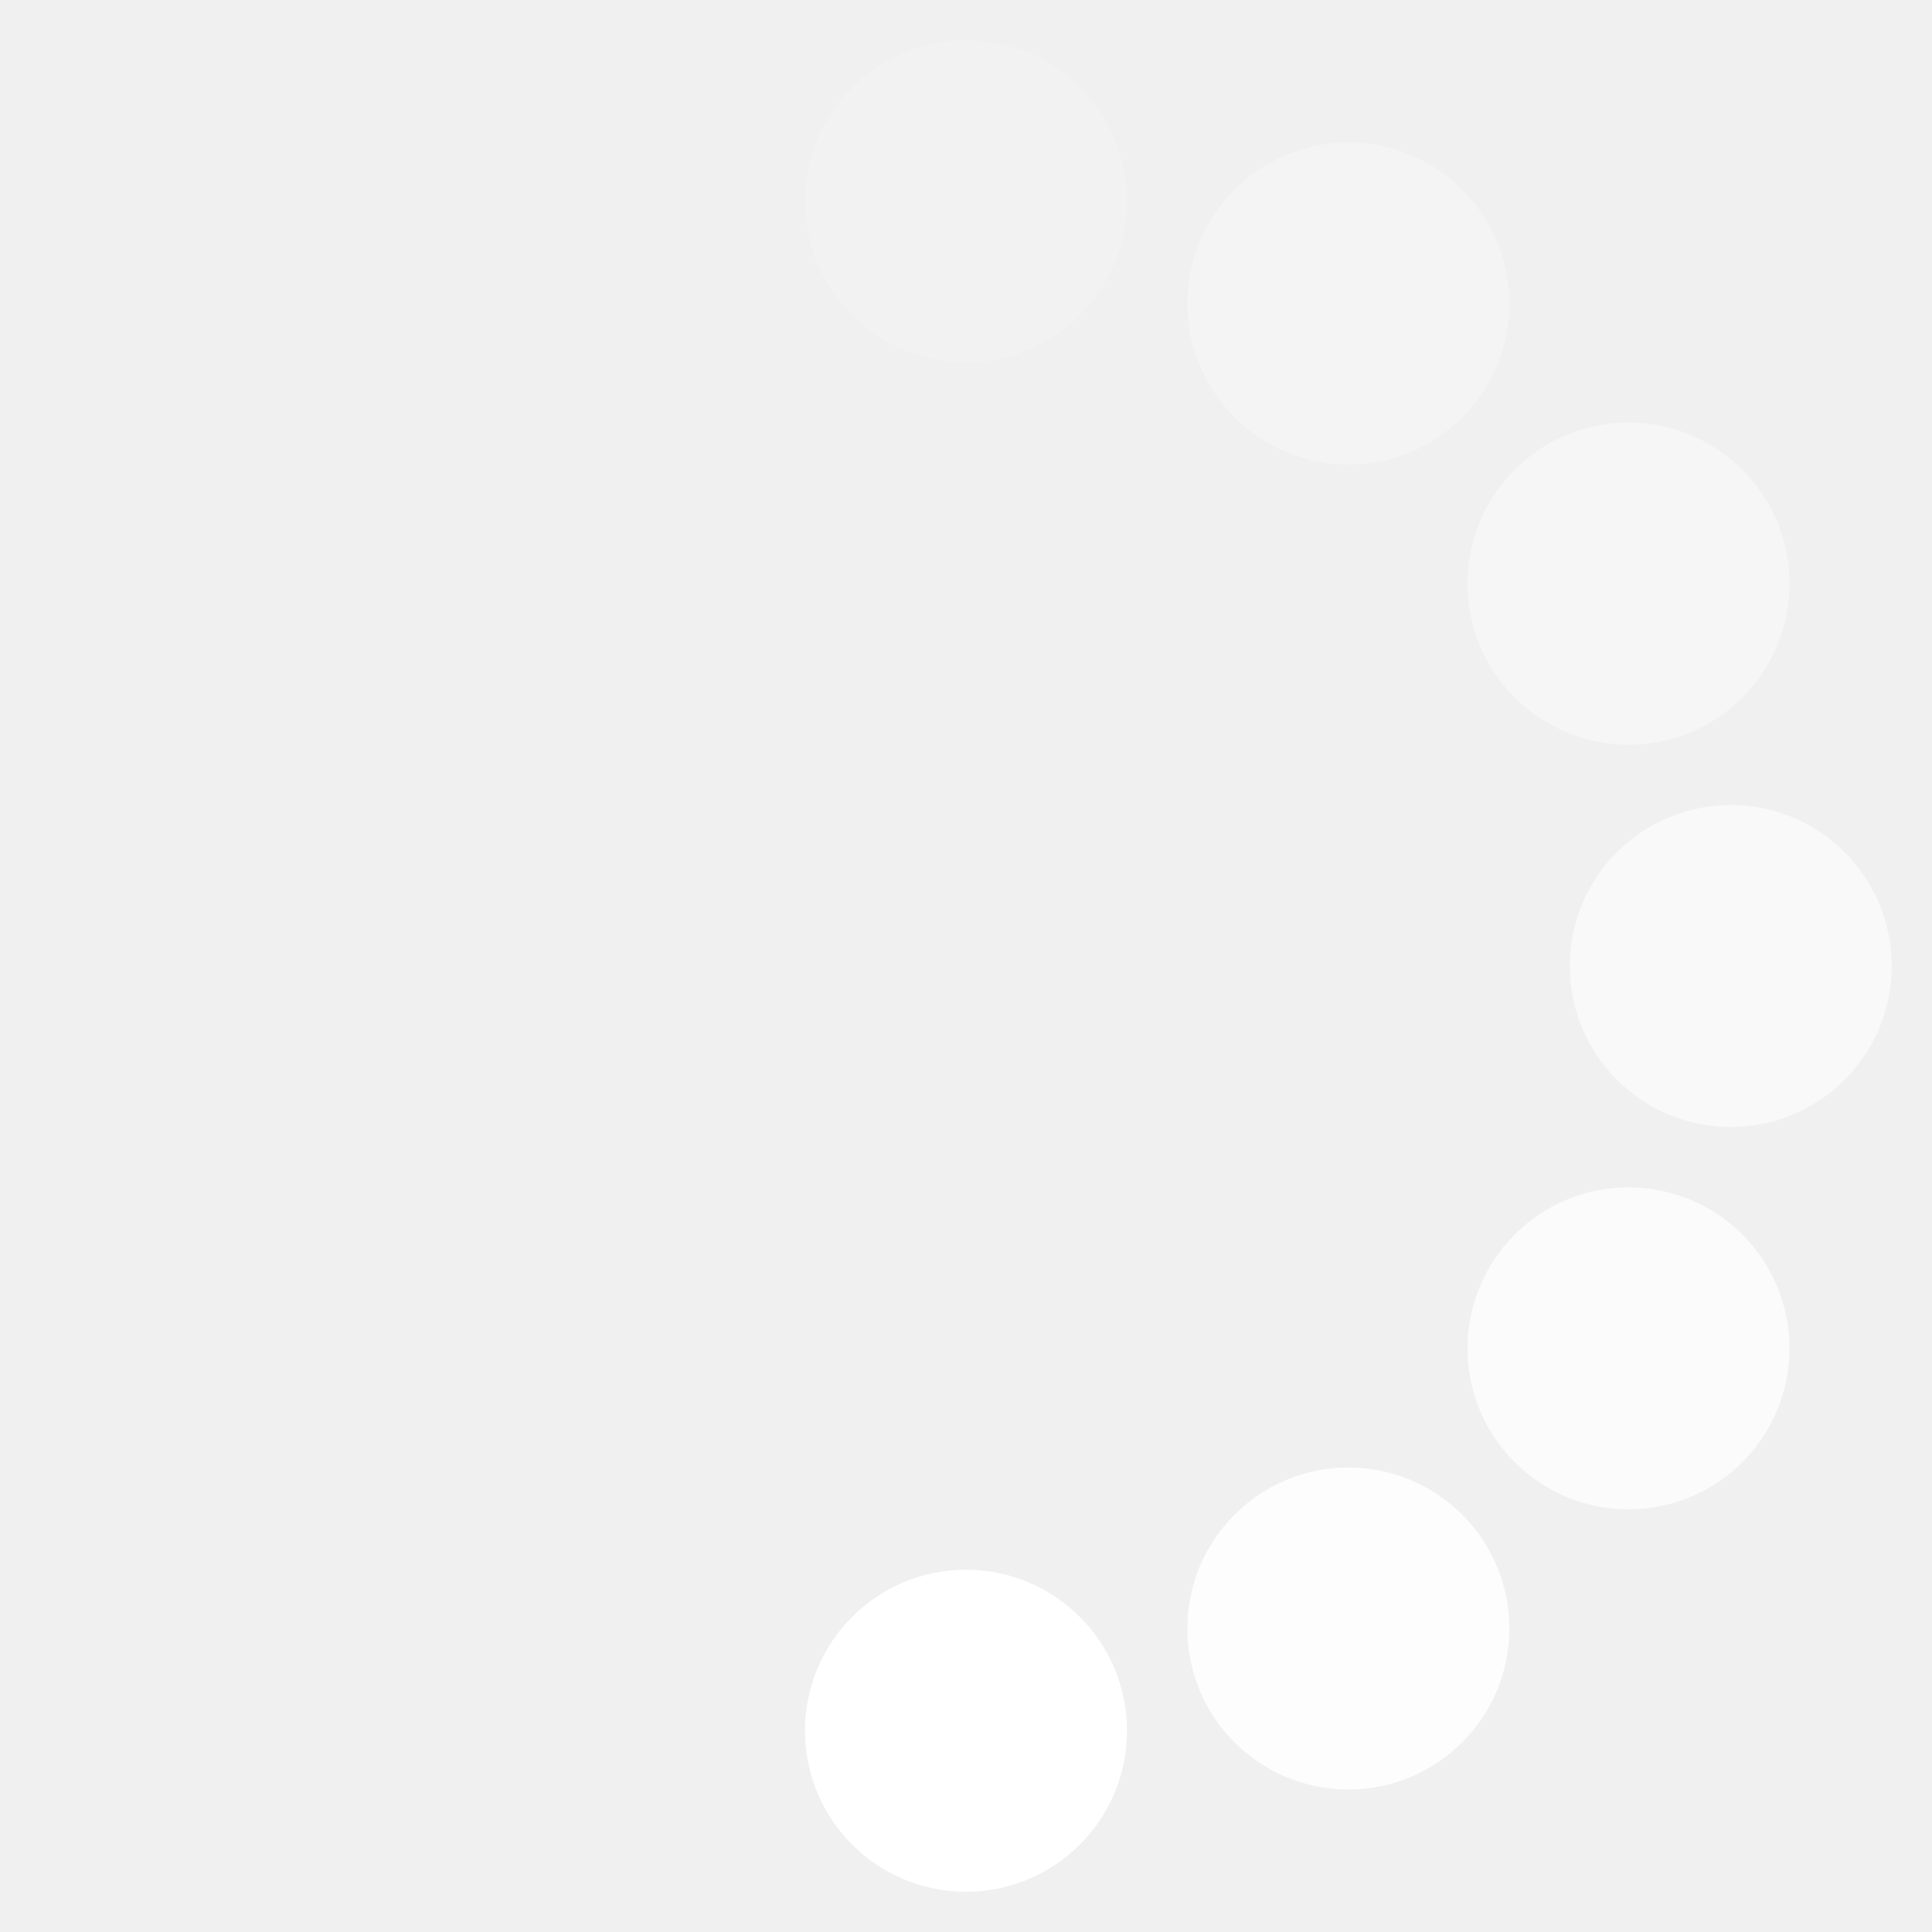
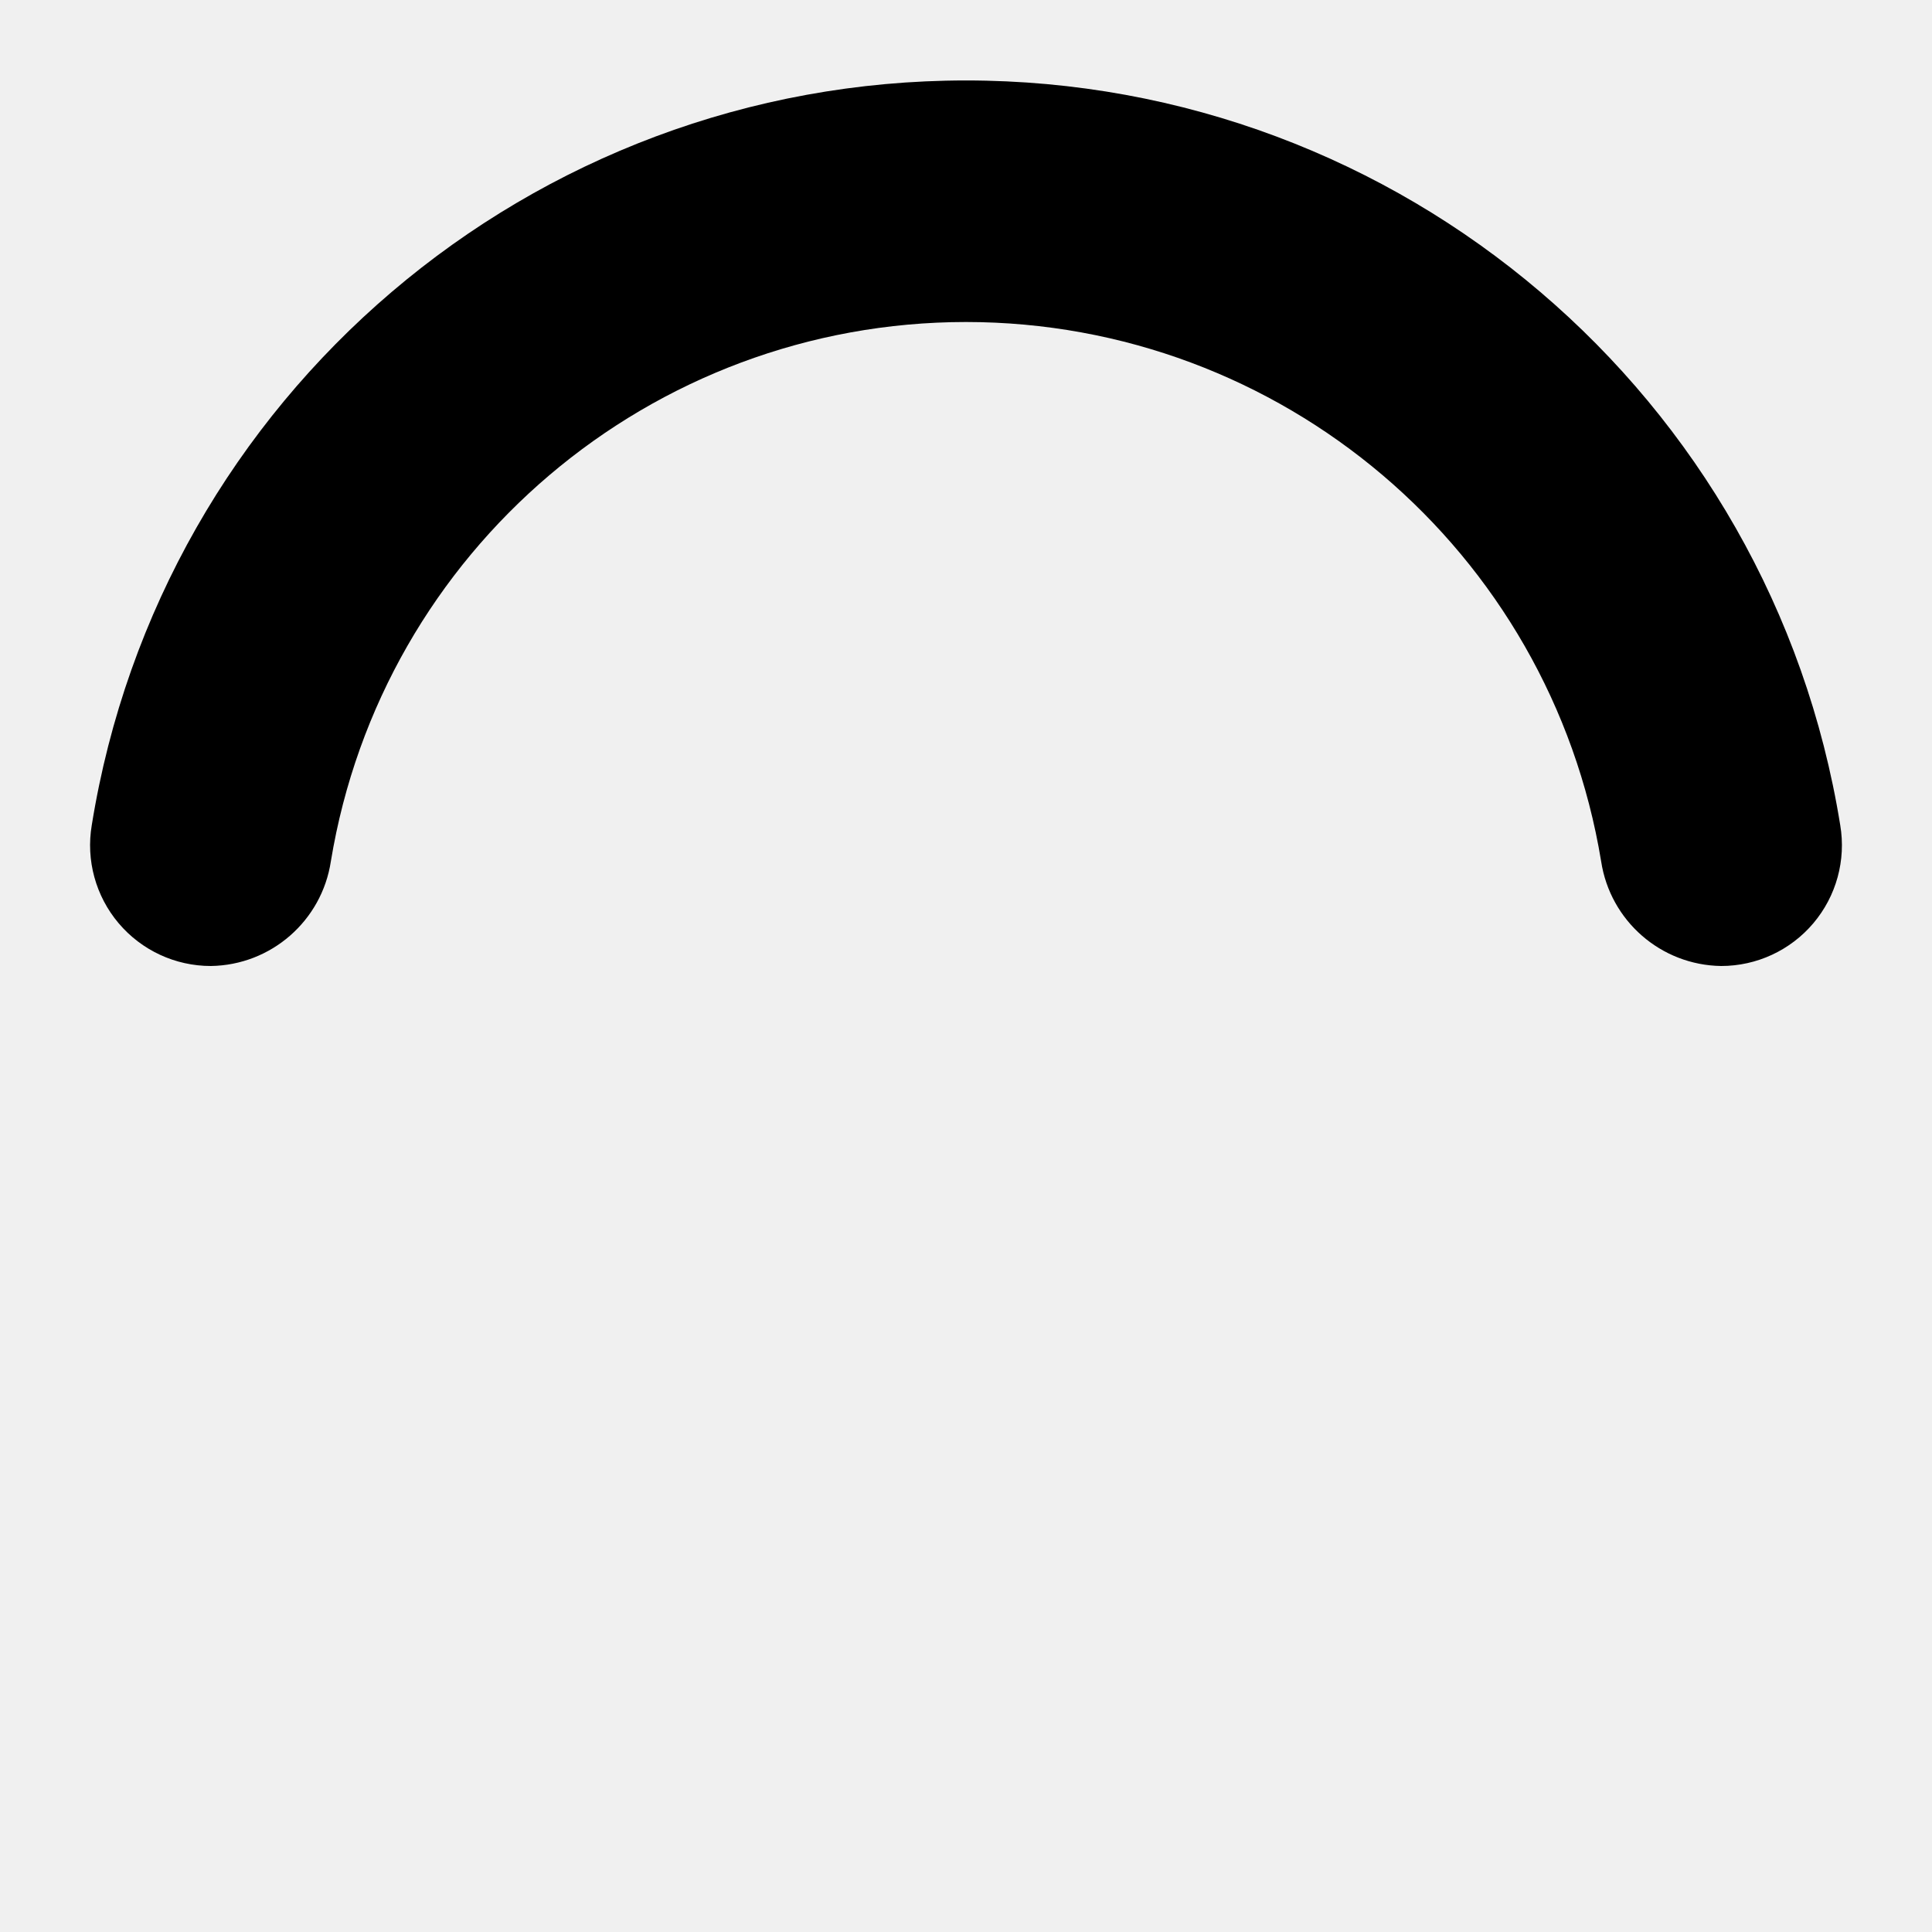
<svg xmlns="http://www.w3.org/2000/svg" width="24" height="24" viewBox="0 0 24 24">
-   <style>.spinner_Wezc{transform-origin:center;animation:spinner_Oiah .75s step-end infinite}@keyframes spinner_Oiah{8.3%{transform:rotate(30deg)}16.6%{transform:rotate(60deg)}25%{transform:rotate(90deg)}33.3%{transform:rotate(120deg)}41.6%{transform:rotate(150deg)}50%{transform:rotate(180deg)}58.3%{transform:rotate(210deg)}66.6%{transform:rotate(240deg)}75%{transform:rotate(270deg)}83.3%{transform:rotate(300deg)}91.6%{transform:rotate(330deg)}100%{transform:rotate(360deg)}}</style>
-   <g fill="#ffffff" stroke="#ffffff" class="spinner_Wezc">
-     <circle cx="12" cy="2.5" r="1.5" opacity=".14" />
-     <circle cx="16.75" cy="3.77" r="1.5" opacity=".29" />
-     <circle cx="20.23" cy="7.25" r="1.5" opacity=".43" />
-     <circle cx="21.50" cy="12.00" r="1.5" opacity=".57" />
-     <circle cx="20.23" cy="16.75" r="1.5" opacity=".71" />
-     <circle cx="16.75" cy="20.23" r="1.5" opacity=".86" />
-     <circle cx="12" cy="21.5" r="1.5" />
-   </g>
+   <style>.spinner_aj0A{transform-origin:center;animation:spinner_KYSC .75s infinite linear}@keyframes spinner_KYSC{100%{transform:rotate(360deg)}}</style>
+   <path d="M12,4a8,8,0,0,1,7.89,6.7A1.53,1.53,0,0,0,21.38,12h0a1.5,1.5,0,0,0,1.48-1.75,11,11,0,0,0-21.72,0A1.5,1.5,0,0,0,2.62,12h0a1.53,1.53,0,0,0,1.49-1.3A8,8,0,0,1,12,4Z" class="spinner_aj0A" />
</svg>
